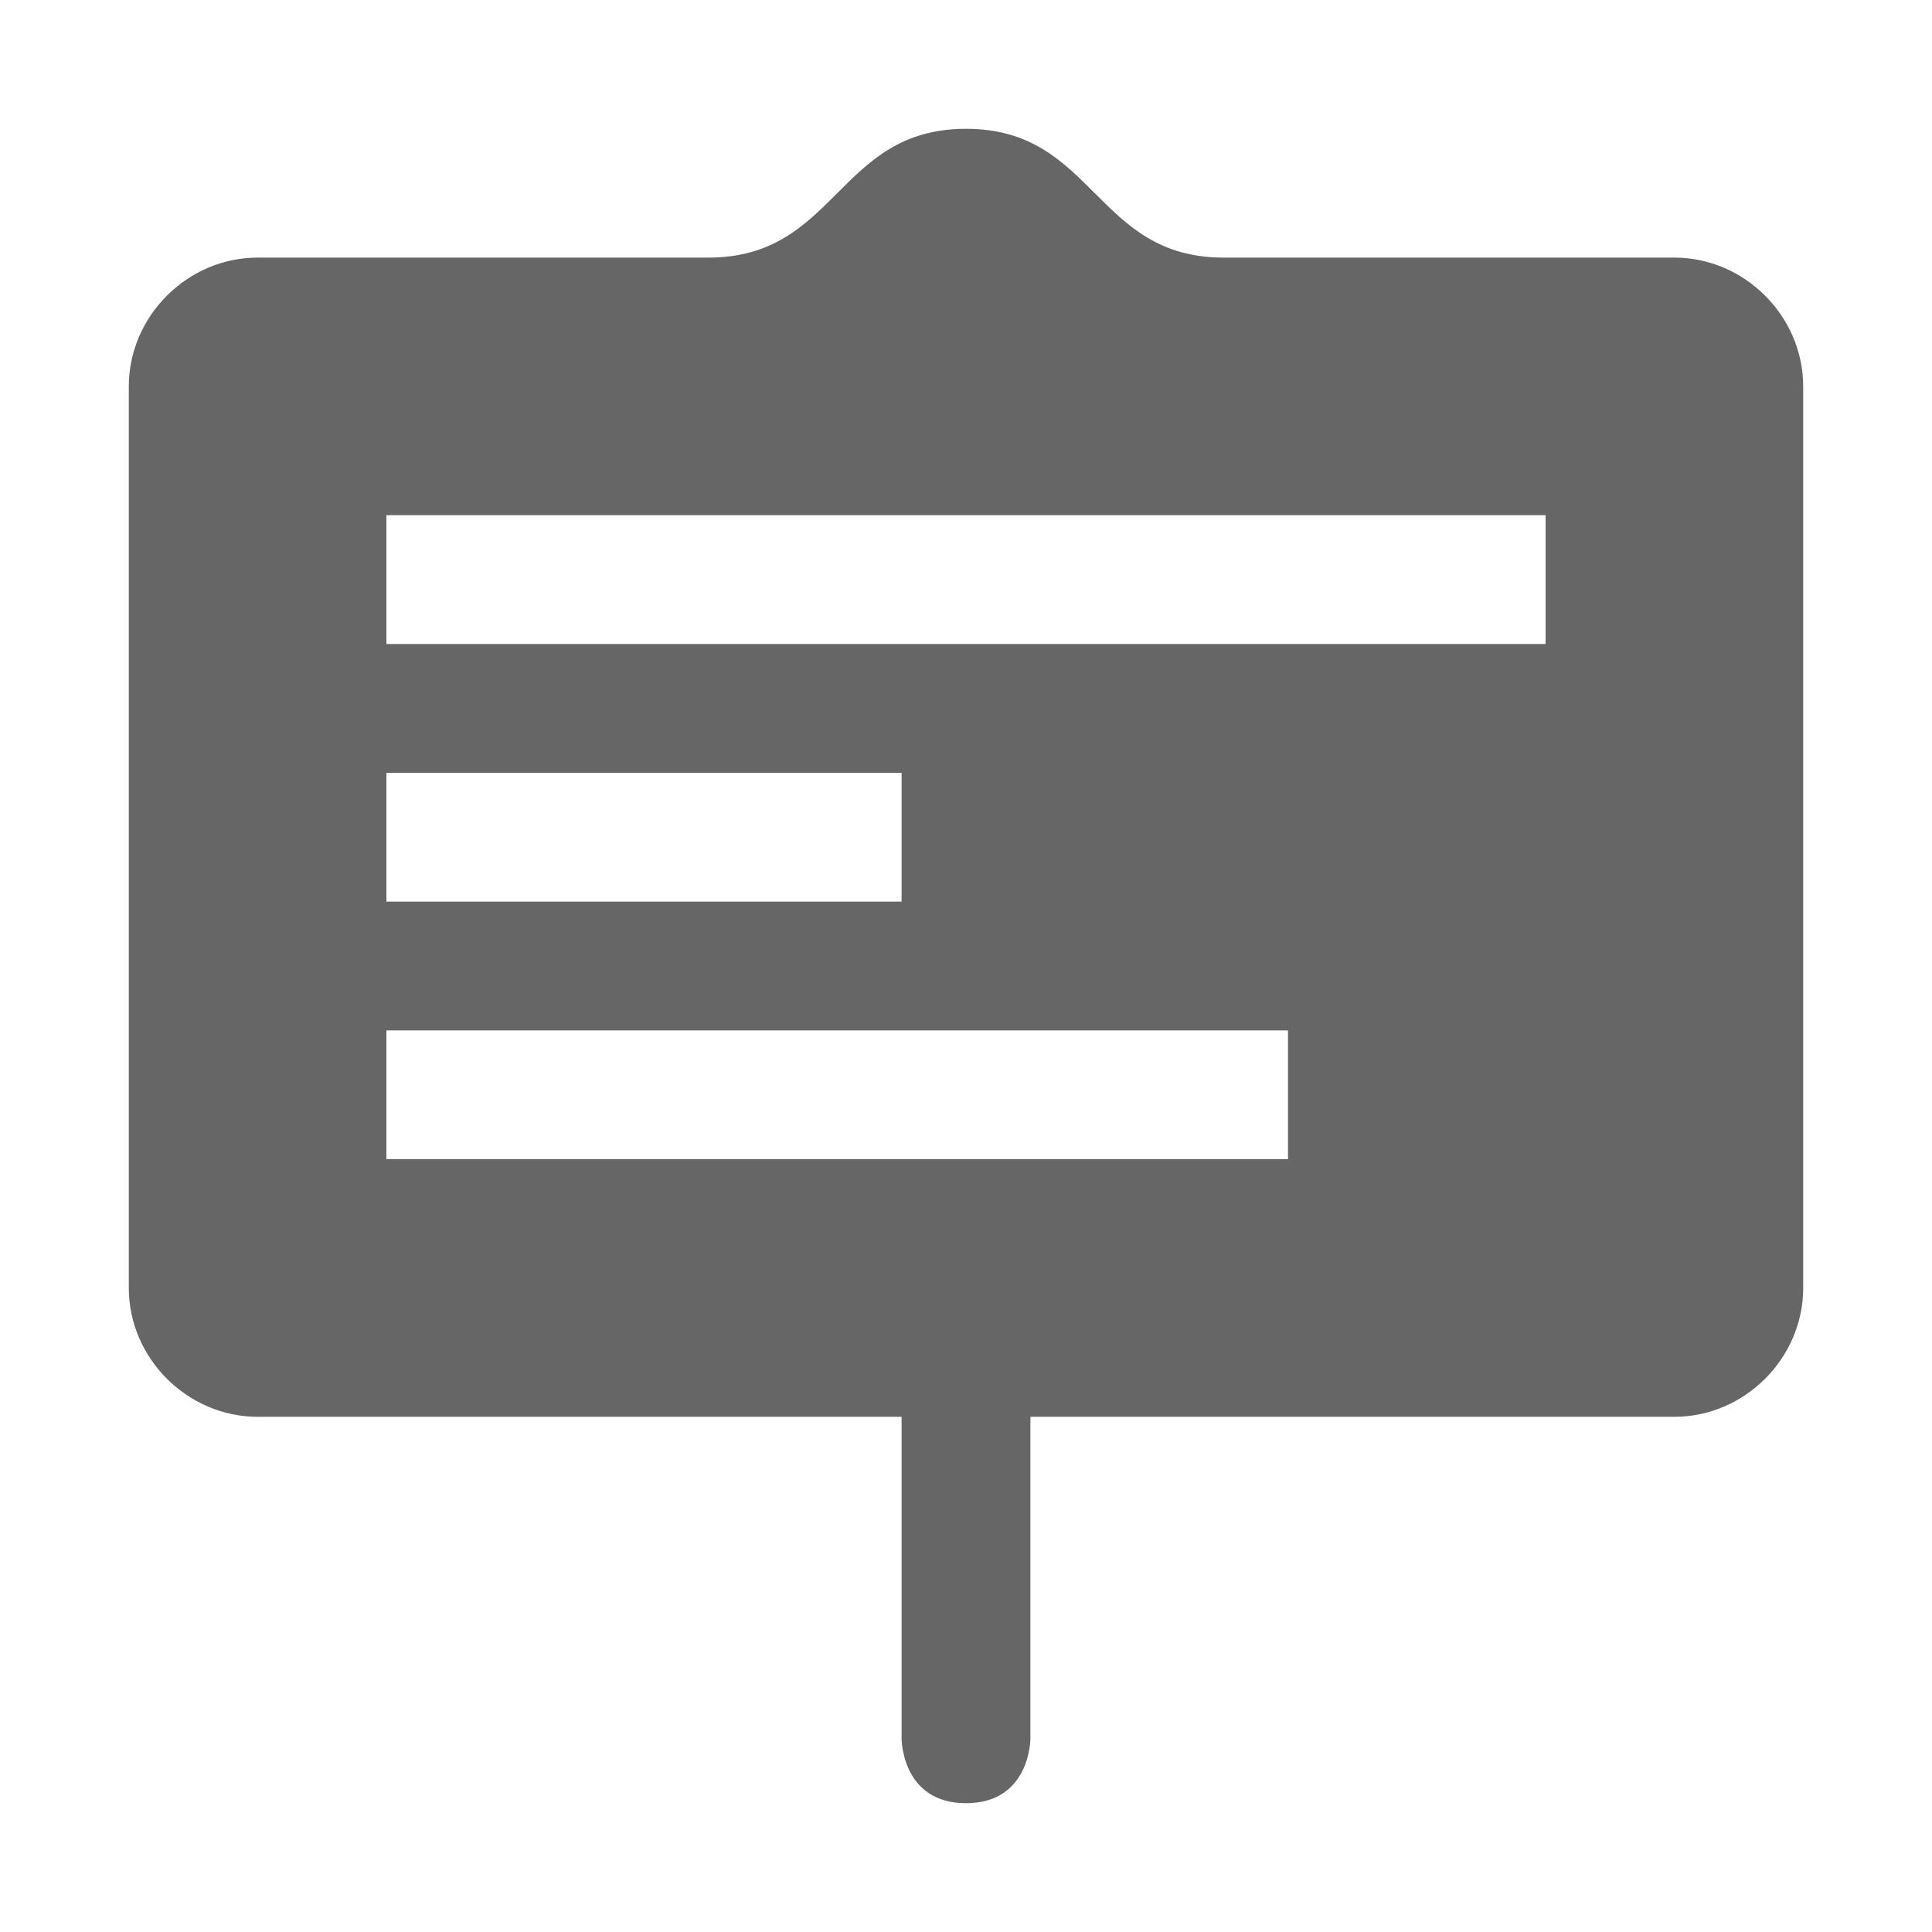
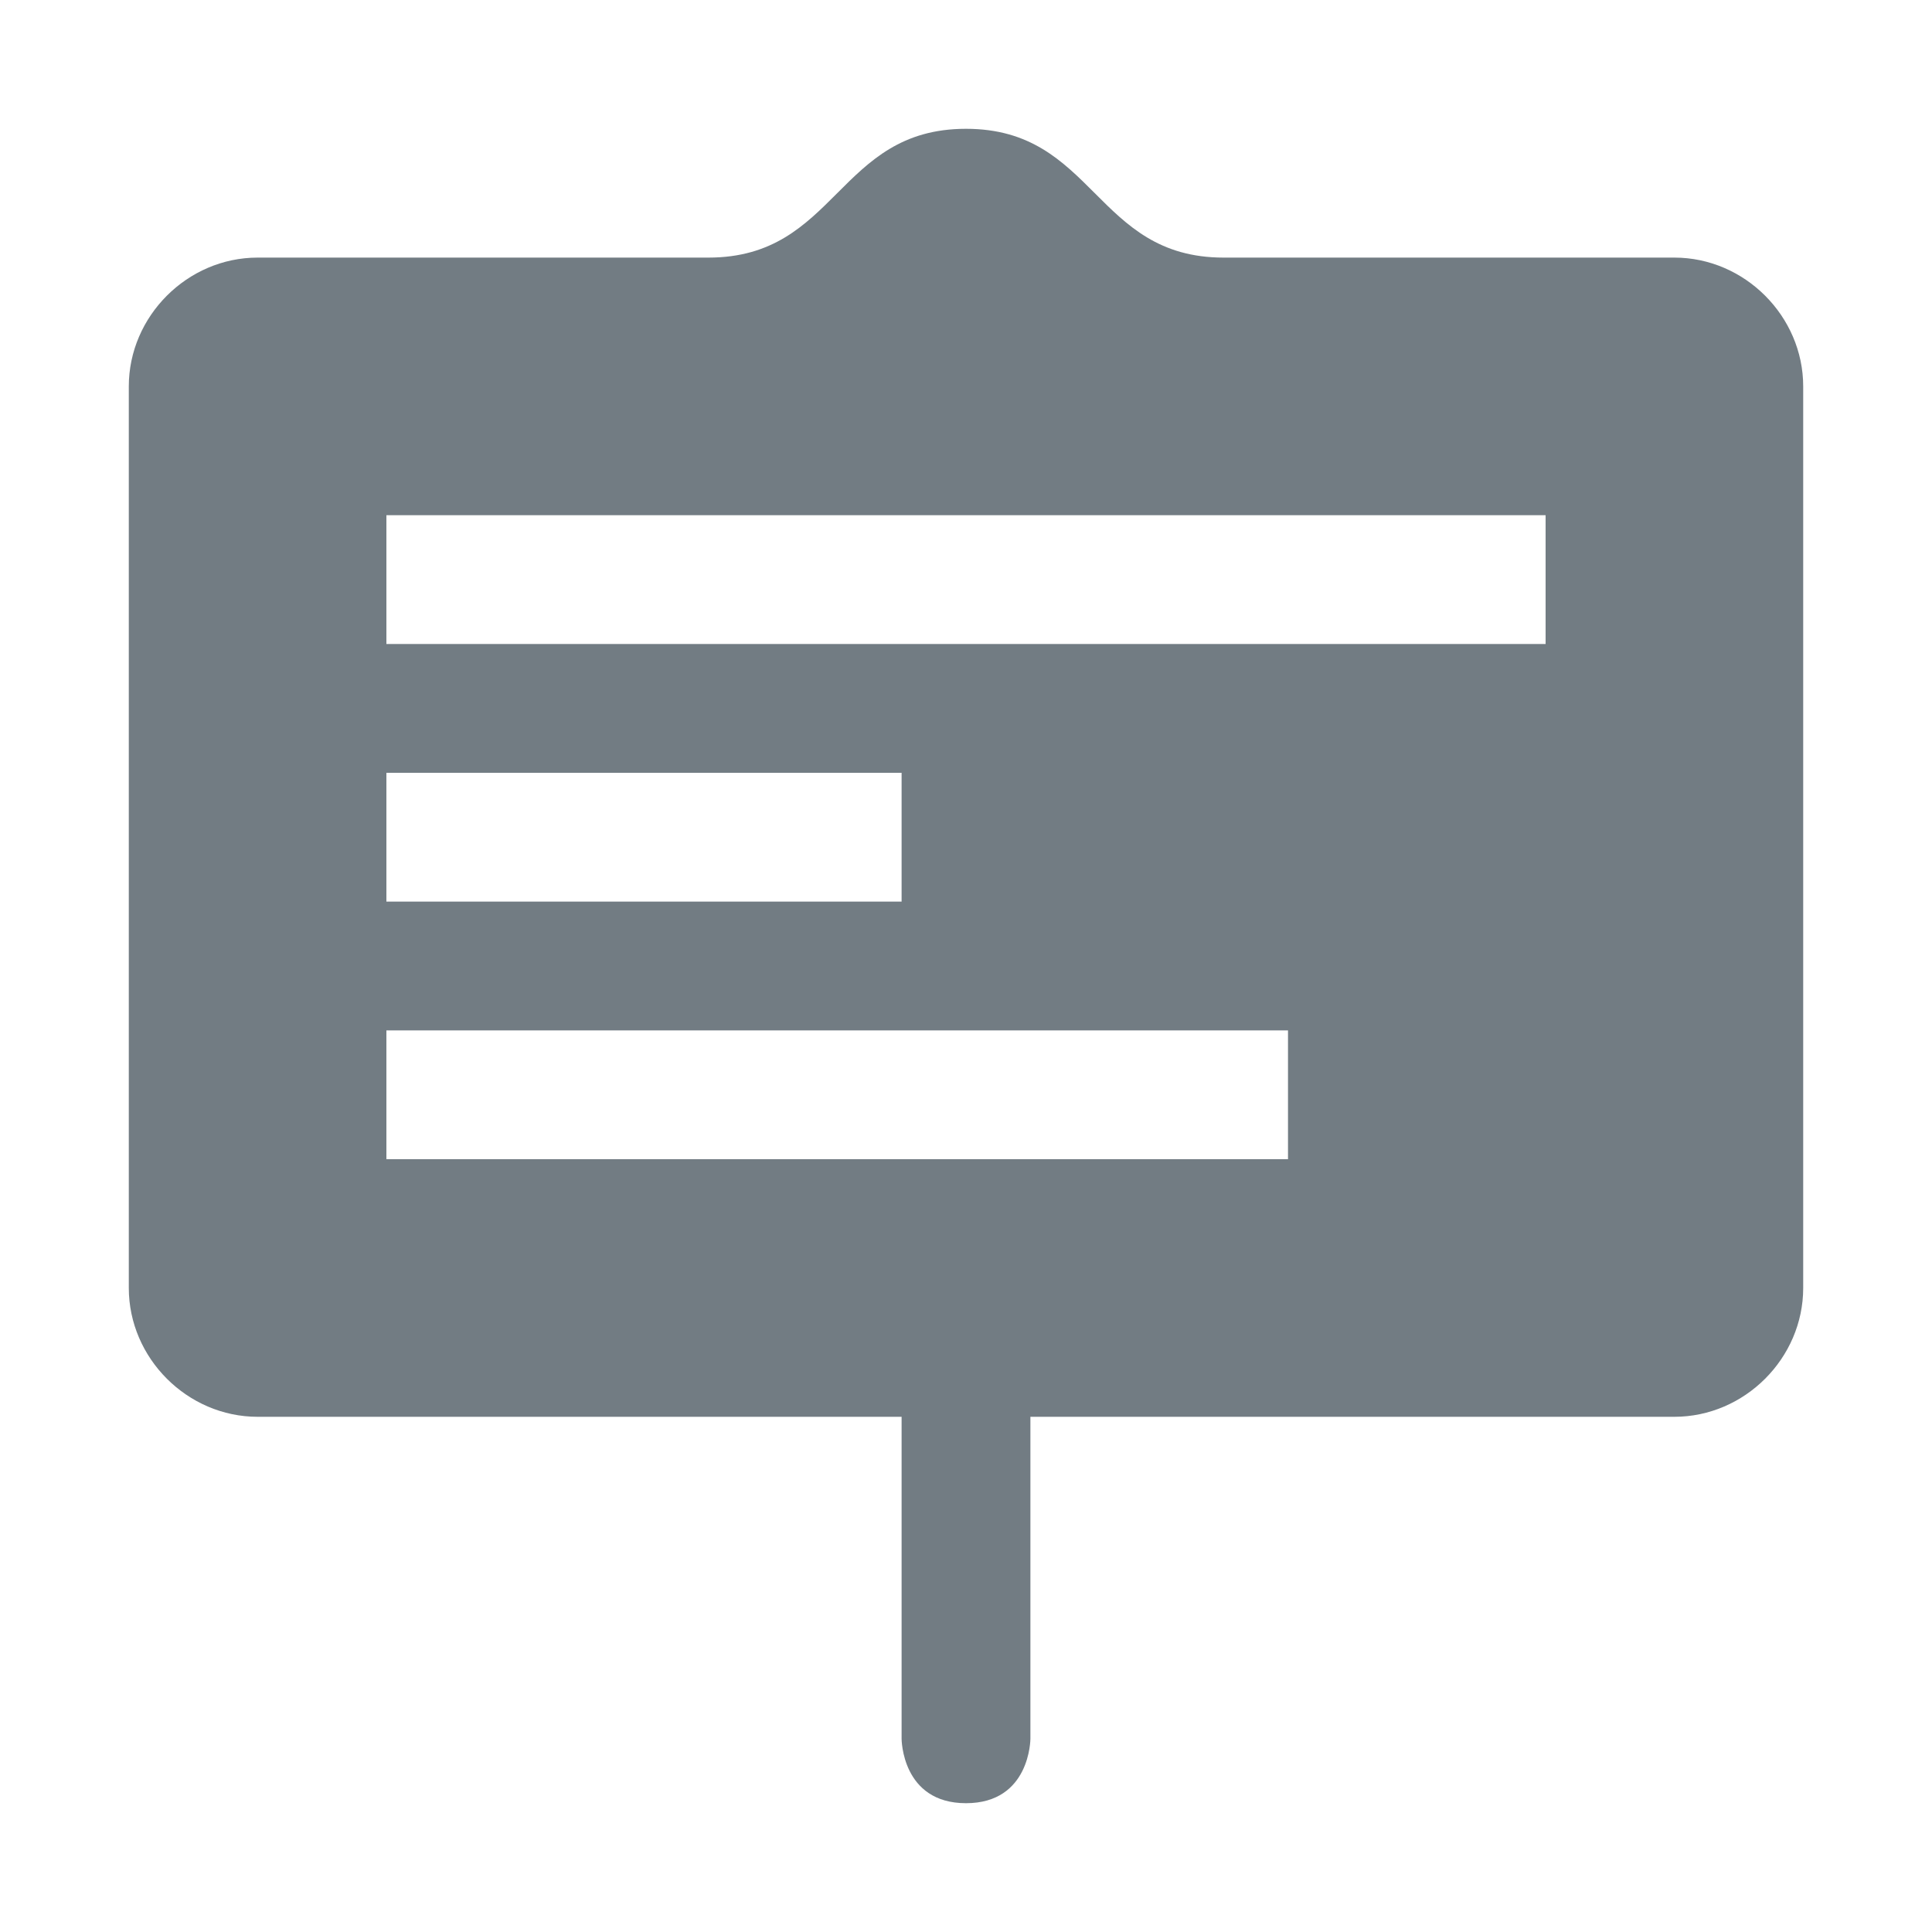
- <svg xmlns="http://www.w3.org/2000/svg" fill="#666666" version="1.1" width="15" height="15" viewBox="0 0 15 15">
+ <svg xmlns="http://www.w3.org/2000/svg" fill="hsl(203, 7%, 48%)" version="1.1" width="15" height="15" viewBox="0 0 15 15">
  <path d="m7.5 1c-1 0-1 1-2 1h-3.5c-.545 0-1 .455-1 1v7c0 .545.455 1 1 1h5v2.5s0 .5.5.5.5-.5.5-.5v-2.5h5c.545 0 1-.455 1-1v-7c0-.545-.455-1-1-1h-3.5c-1 0-1-1-2-1zm-4.5 4v-1h9v1zm0 1h4v1h-4zm0 2h7v1h-7z" />
</svg>
